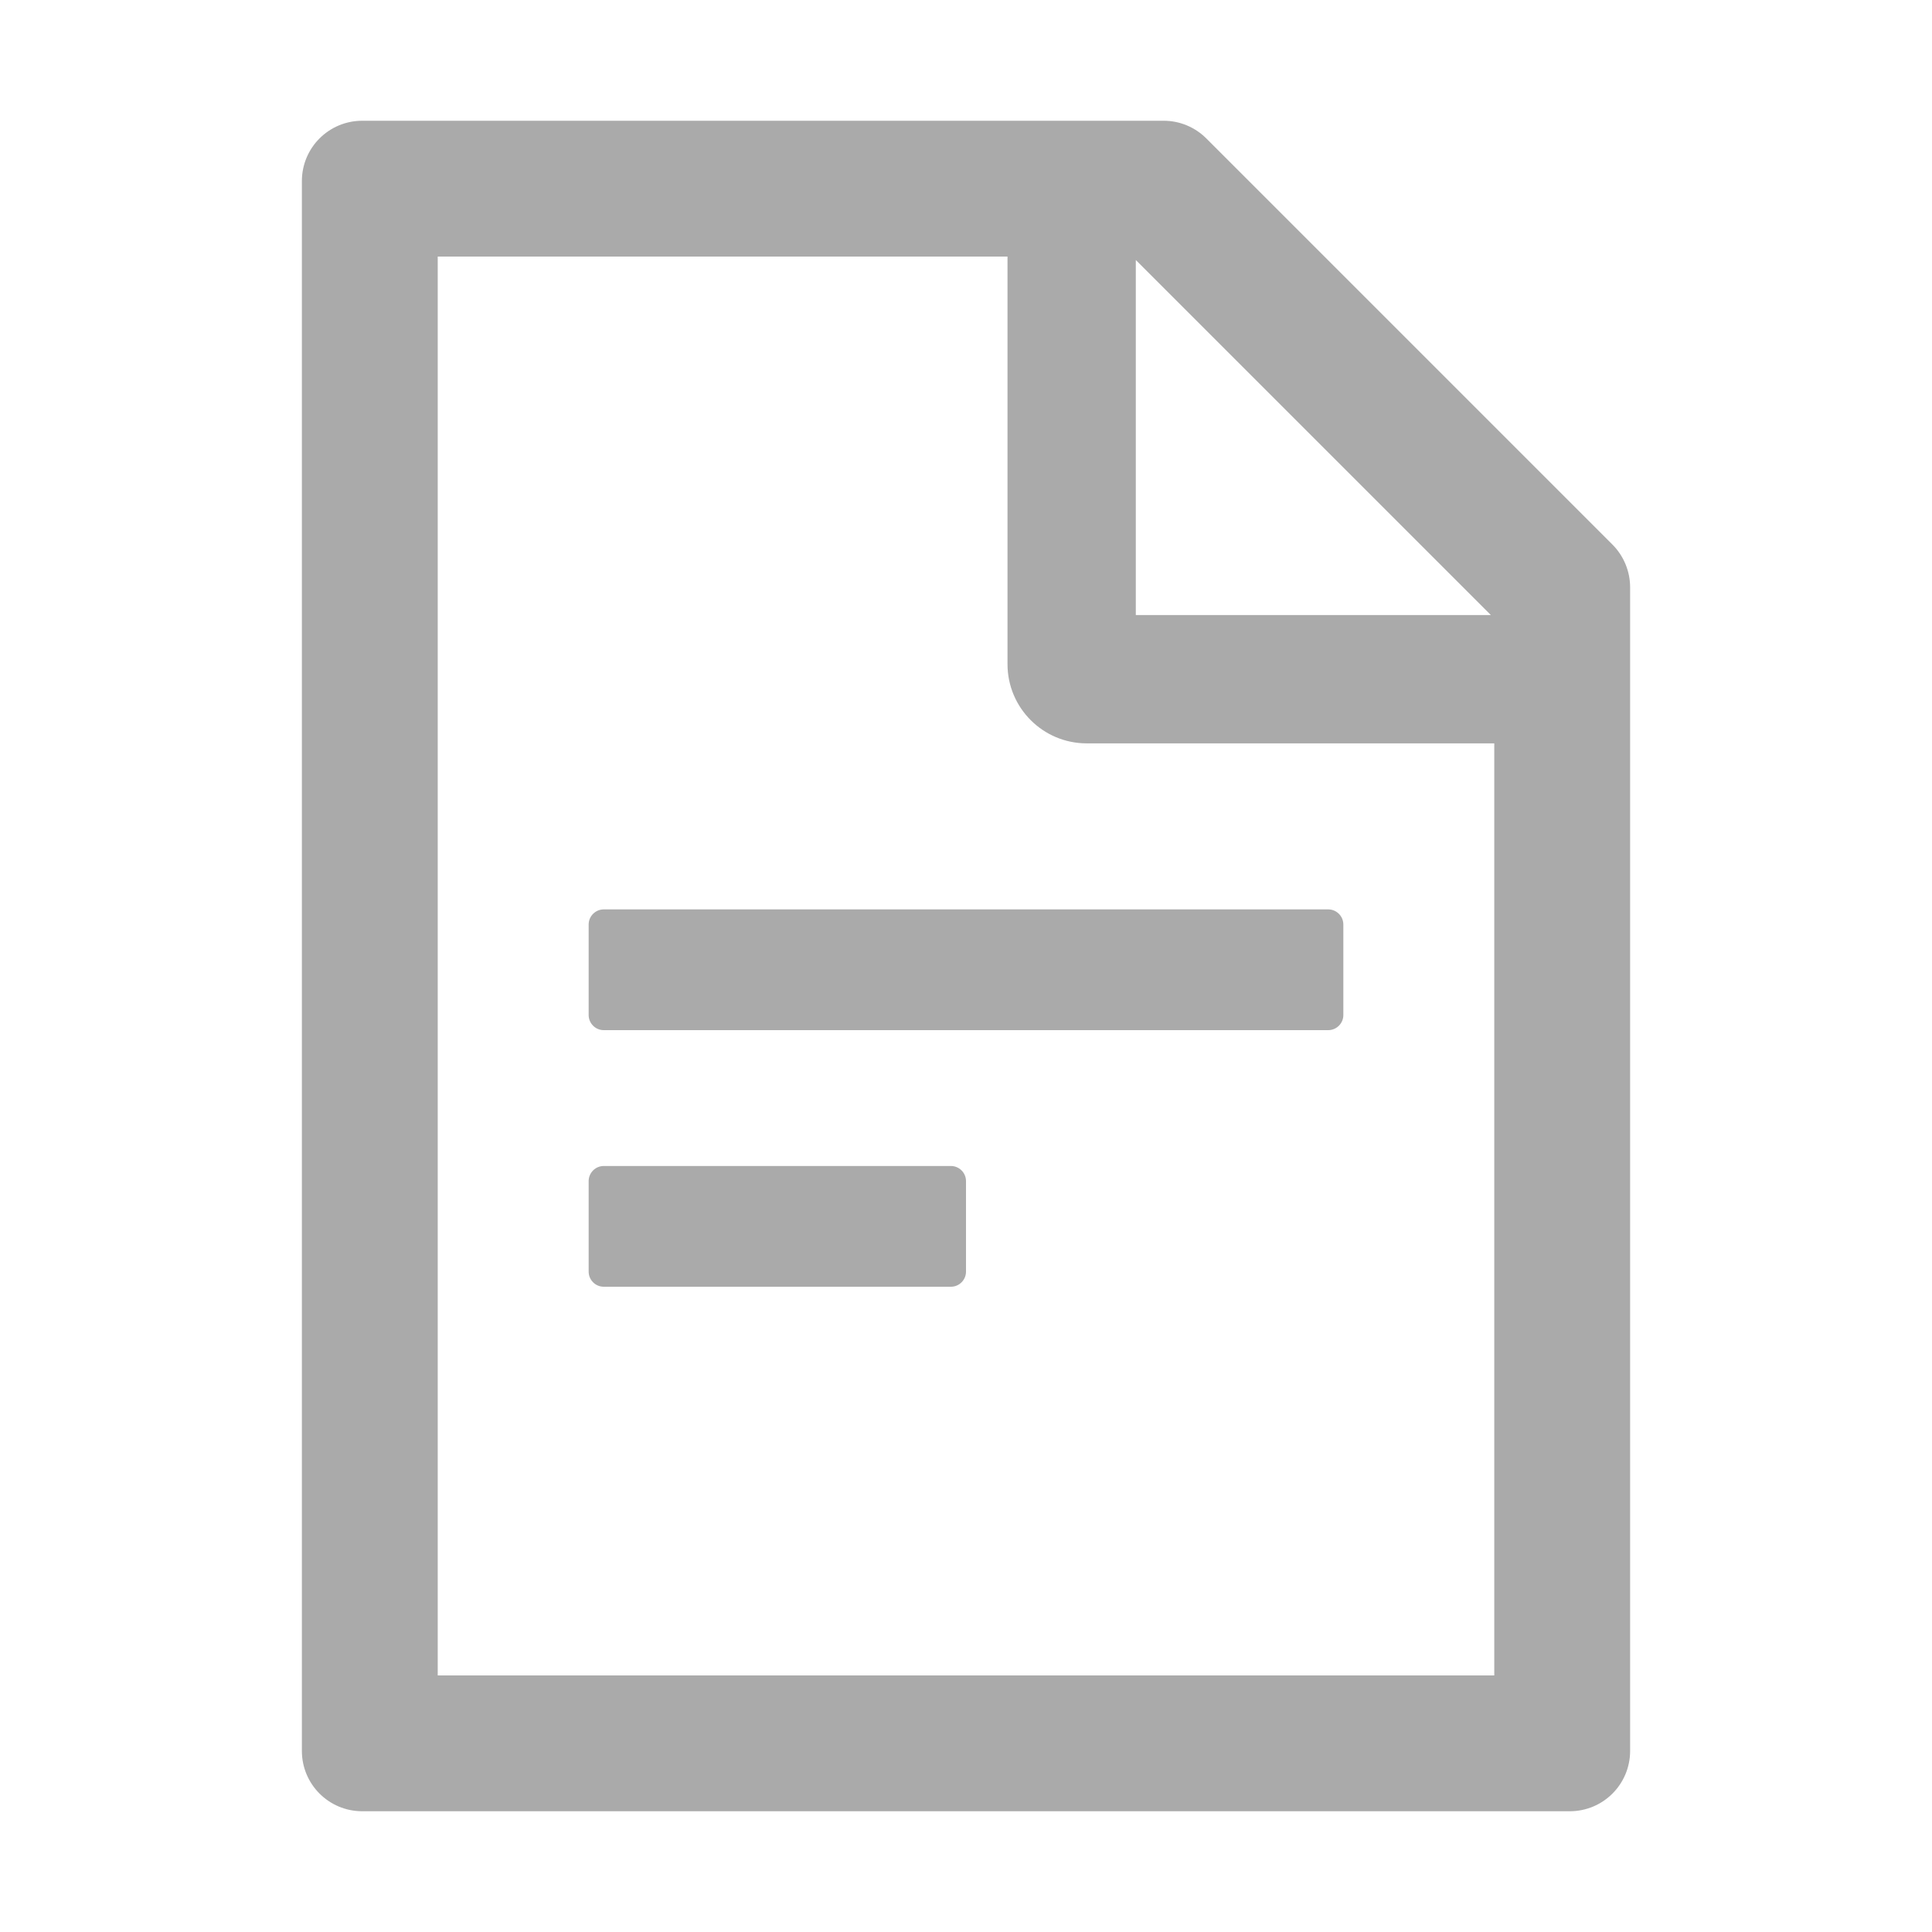
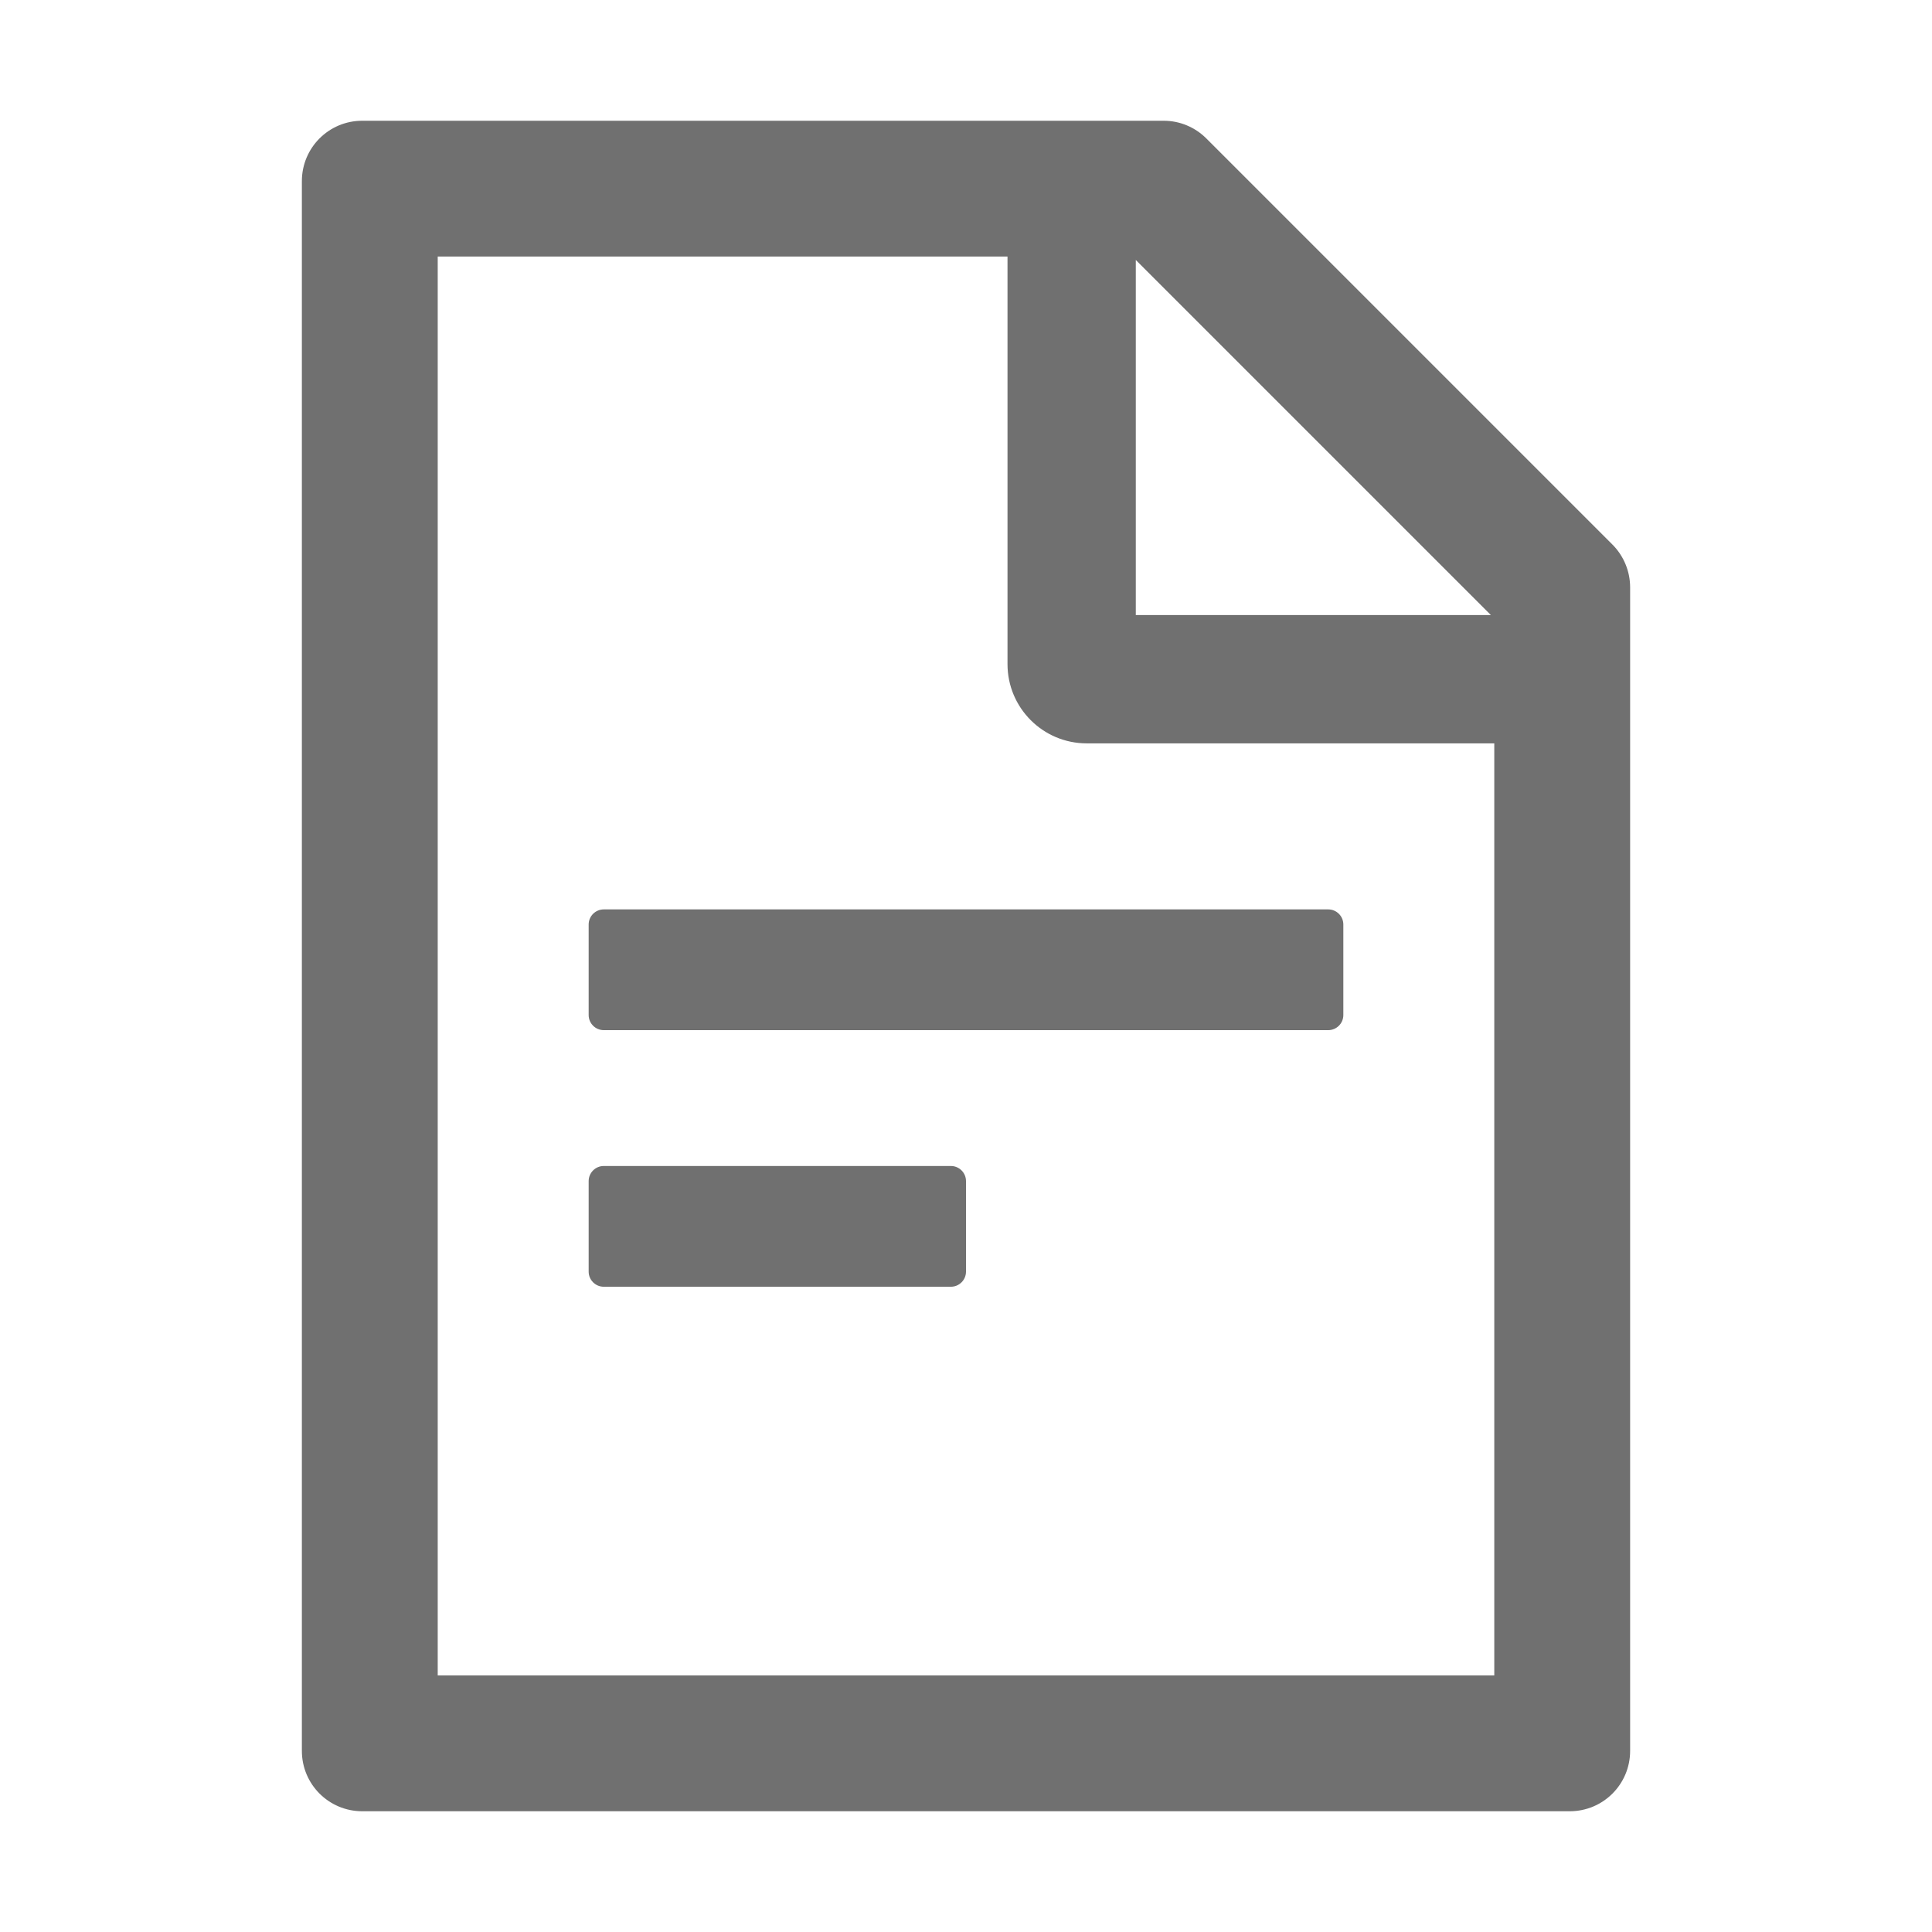
- <svg xmlns="http://www.w3.org/2000/svg" t="1628090283807" class="icon" viewBox="0 0 1024 1024" version="1.1" p-id="1507" width="200" height="200">
-   <path d="M854.6 288.6L639.4 73.4c-6-6-14.1-9.4-22.6-9.4H192c-17.7 0-32 14.3-32 32v832c0 17.7 14.3 32 32 32h640c17.7 0 32-14.3 32-32V311.3c0-8.5-3.4-16.7-9.4-22.7zM790.2 326H602V137.8L790.2 326z m1.8 562H232V136h302v216c0 23.2 18.8 42 42 42h216v494z" fill="#aaaaaa" p-id="1508" />
-   <path d="M504 618H320c-4.4 0-8 3.6-8 8v48c0 4.4 3.6 8 8 8h184c4.4 0 8-3.6 8-8v-48c0-4.4-3.6-8-8-8zM312 490v48c0 4.4 3.6 8 8 8h384c4.4 0 8-3.6 8-8v-48c0-4.4-3.6-8-8-8H320c-4.4 0-8 3.6-8 8z" fill="#aaaaaa" p-id="1509" />
+ <svg xmlns="http://www.w3.org/2000/svg" class="icon" viewBox="0 0 1024 1024" width="200" height="200">
+   <path d="M854.6 288.6 639.4 73.4c-6-6-14.1-9.4-22.6-9.4H192c-17.7 0-32 14.3-32 32v832c0 17.7 14.3 32 32 32h640c17.7 0 32-14.3 32-32V311.3c0-8.5-3.4-16.7-9.4-22.7zM790.2 326H602V137.8L790.2 326zm1.8 562H232V136h302v216c0 23.2 18.8 42 42 42h216v494z" fill="#707070" />
+   <path d="M504 618H320c-4.4 0-8 3.6-8 8v48c0 4.4 3.6 8 8 8h184c4.4 0 8-3.6 8-8v-48c0-4.4-3.6-8-8-8zM312 490v48c0 4.4 3.6 8 8 8h384c4.4 0 8-3.6 8-8v-48c0-4.4-3.6-8-8-8H320c-4.4 0-8 3.6-8 8z" fill="#707070" />
</svg>
